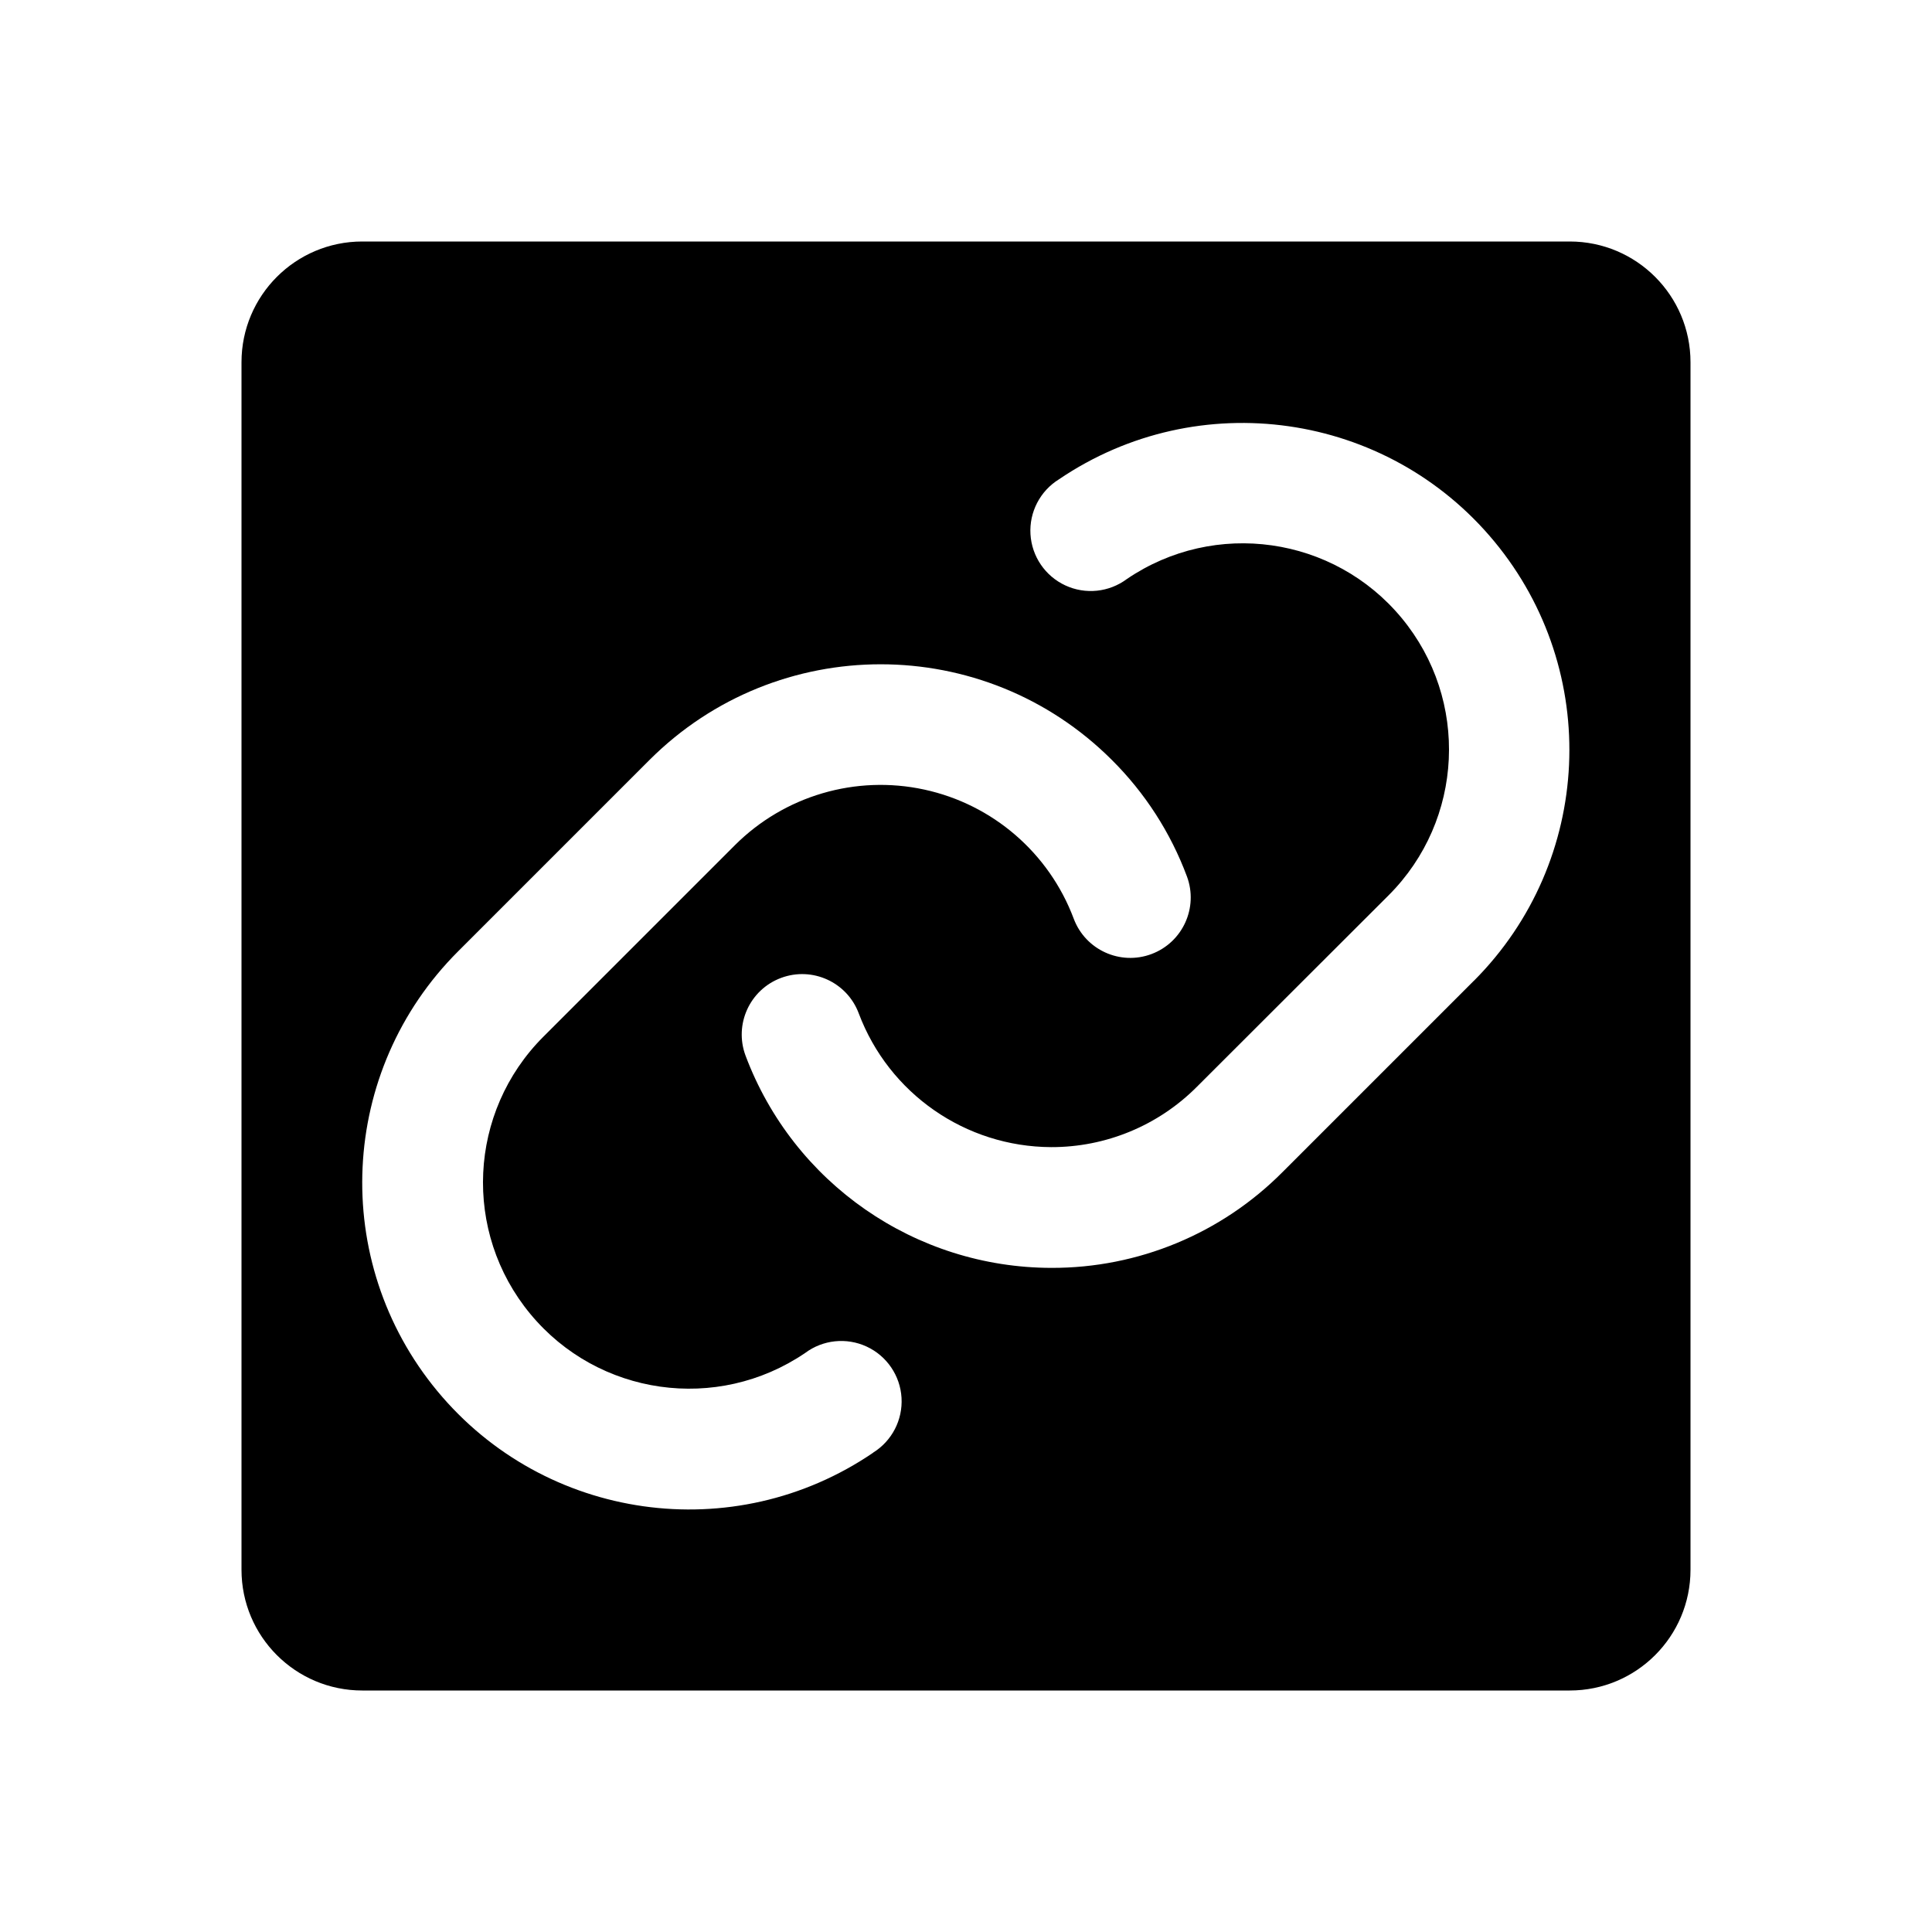
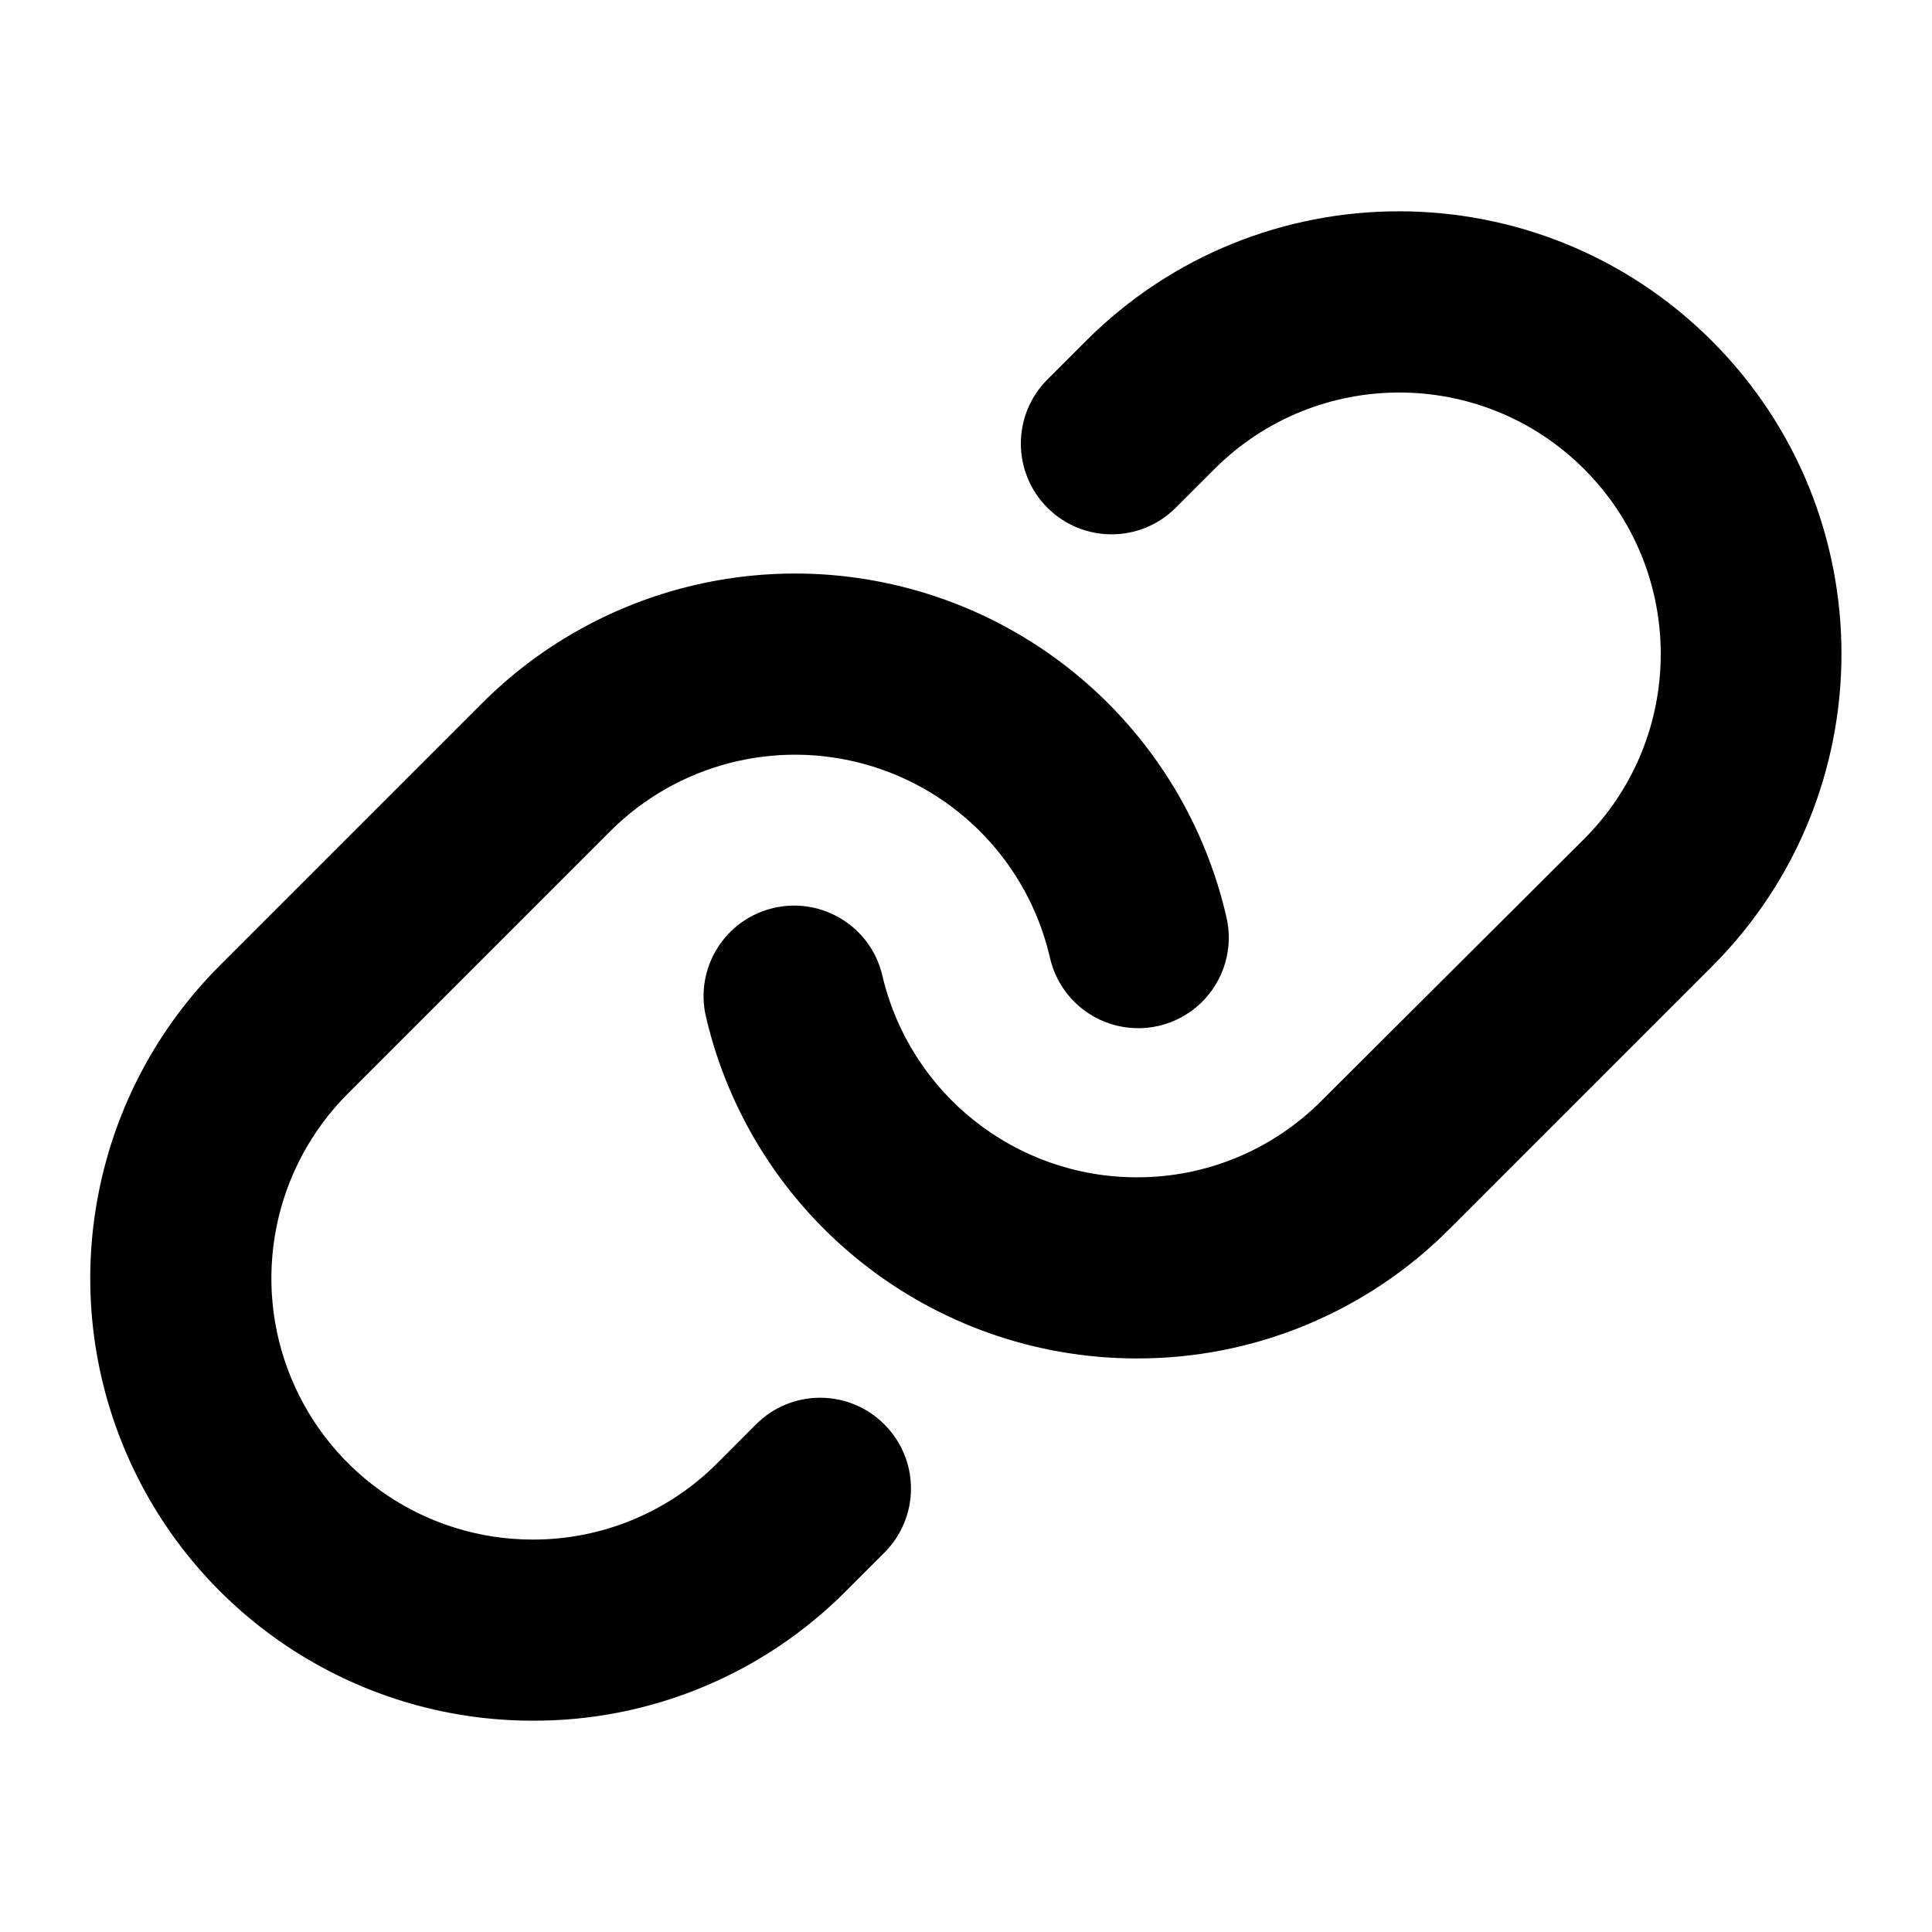
<svg xmlns="http://www.w3.org/2000/svg" viewBox="0 0 256 256" fill="currentColor">
-   <path d="M208,32H48A16,16,0,0,0,32,48V208a16,16,0,0,0,16,16H208a16,16,0,0,0,16-16V48A16,16,0,0,0,208,32ZM115.7,192.49a43.31,43.31,0,0,1-55-66.43l25.37-25.37a43.35,43.35,0,0,1,61.25,0,42.9,42.9,0,0,1,9.95,15.43,8,8,0,1,1-15,5.6A27.33,27.33,0,0,0,97.37,112L72,137.37a27.32,27.32,0,0,0,34.68,41.91,8,8,0,1,1,9,13.21Zm79.61-62.55-25.37,25.37A43,43,0,0,1,139.32,168h0a43.35,43.35,0,0,1-40.53-28.12,8,8,0,1,1,15-5.6A27.35,27.35,0,0,0,139.28,152h0a27.14,27.14,0,0,0,19.32-8L184,118.63a27.32,27.32,0,0,0-34.68-41.91,8,8,0,1,1-9-13.21,43.32,43.32,0,0,1,55,66.43Z" />
+   <path d="M117.18,188.74a12,12,0,0,1,0,17l-5.12,5.12A58.26,58.26,0,0,1,70.6,228h0A58.62,58.62,0,0,1,29.14,127.92L63.89,93.17a58.64,58.64,0,0,1,98.56,28.11,12,12,0,1,1-23.37,5.44,34.65,34.65,0,0,0-58.22-16.58L46.11,144.89A34.62,34.62,0,0,0,70.57,204h0a34.41,34.41,0,0,0,24.49-10.14l5.11-5.12A12,12,0,0,1,117.18,188.74ZM226.83,45.17a58.65,58.65,0,0,0-82.93,0l-5.11,5.11a12,12,0,0,0,17,17l5.12-5.12a34.63,34.63,0,1,1,49,49L175.1,145.86A34.39,34.39,0,0,1,150.61,156h0a34.63,34.63,0,0,1-33.69-26.72,12,12,0,0,0-23.38,5.44A58.64,58.64,0,0,0,150.56,180h.05a58.28,58.28,0,0,0,41.47-17.17l34.75-34.75a58.62,58.62,0,0,0,0-82.91Z" />
</svg>
